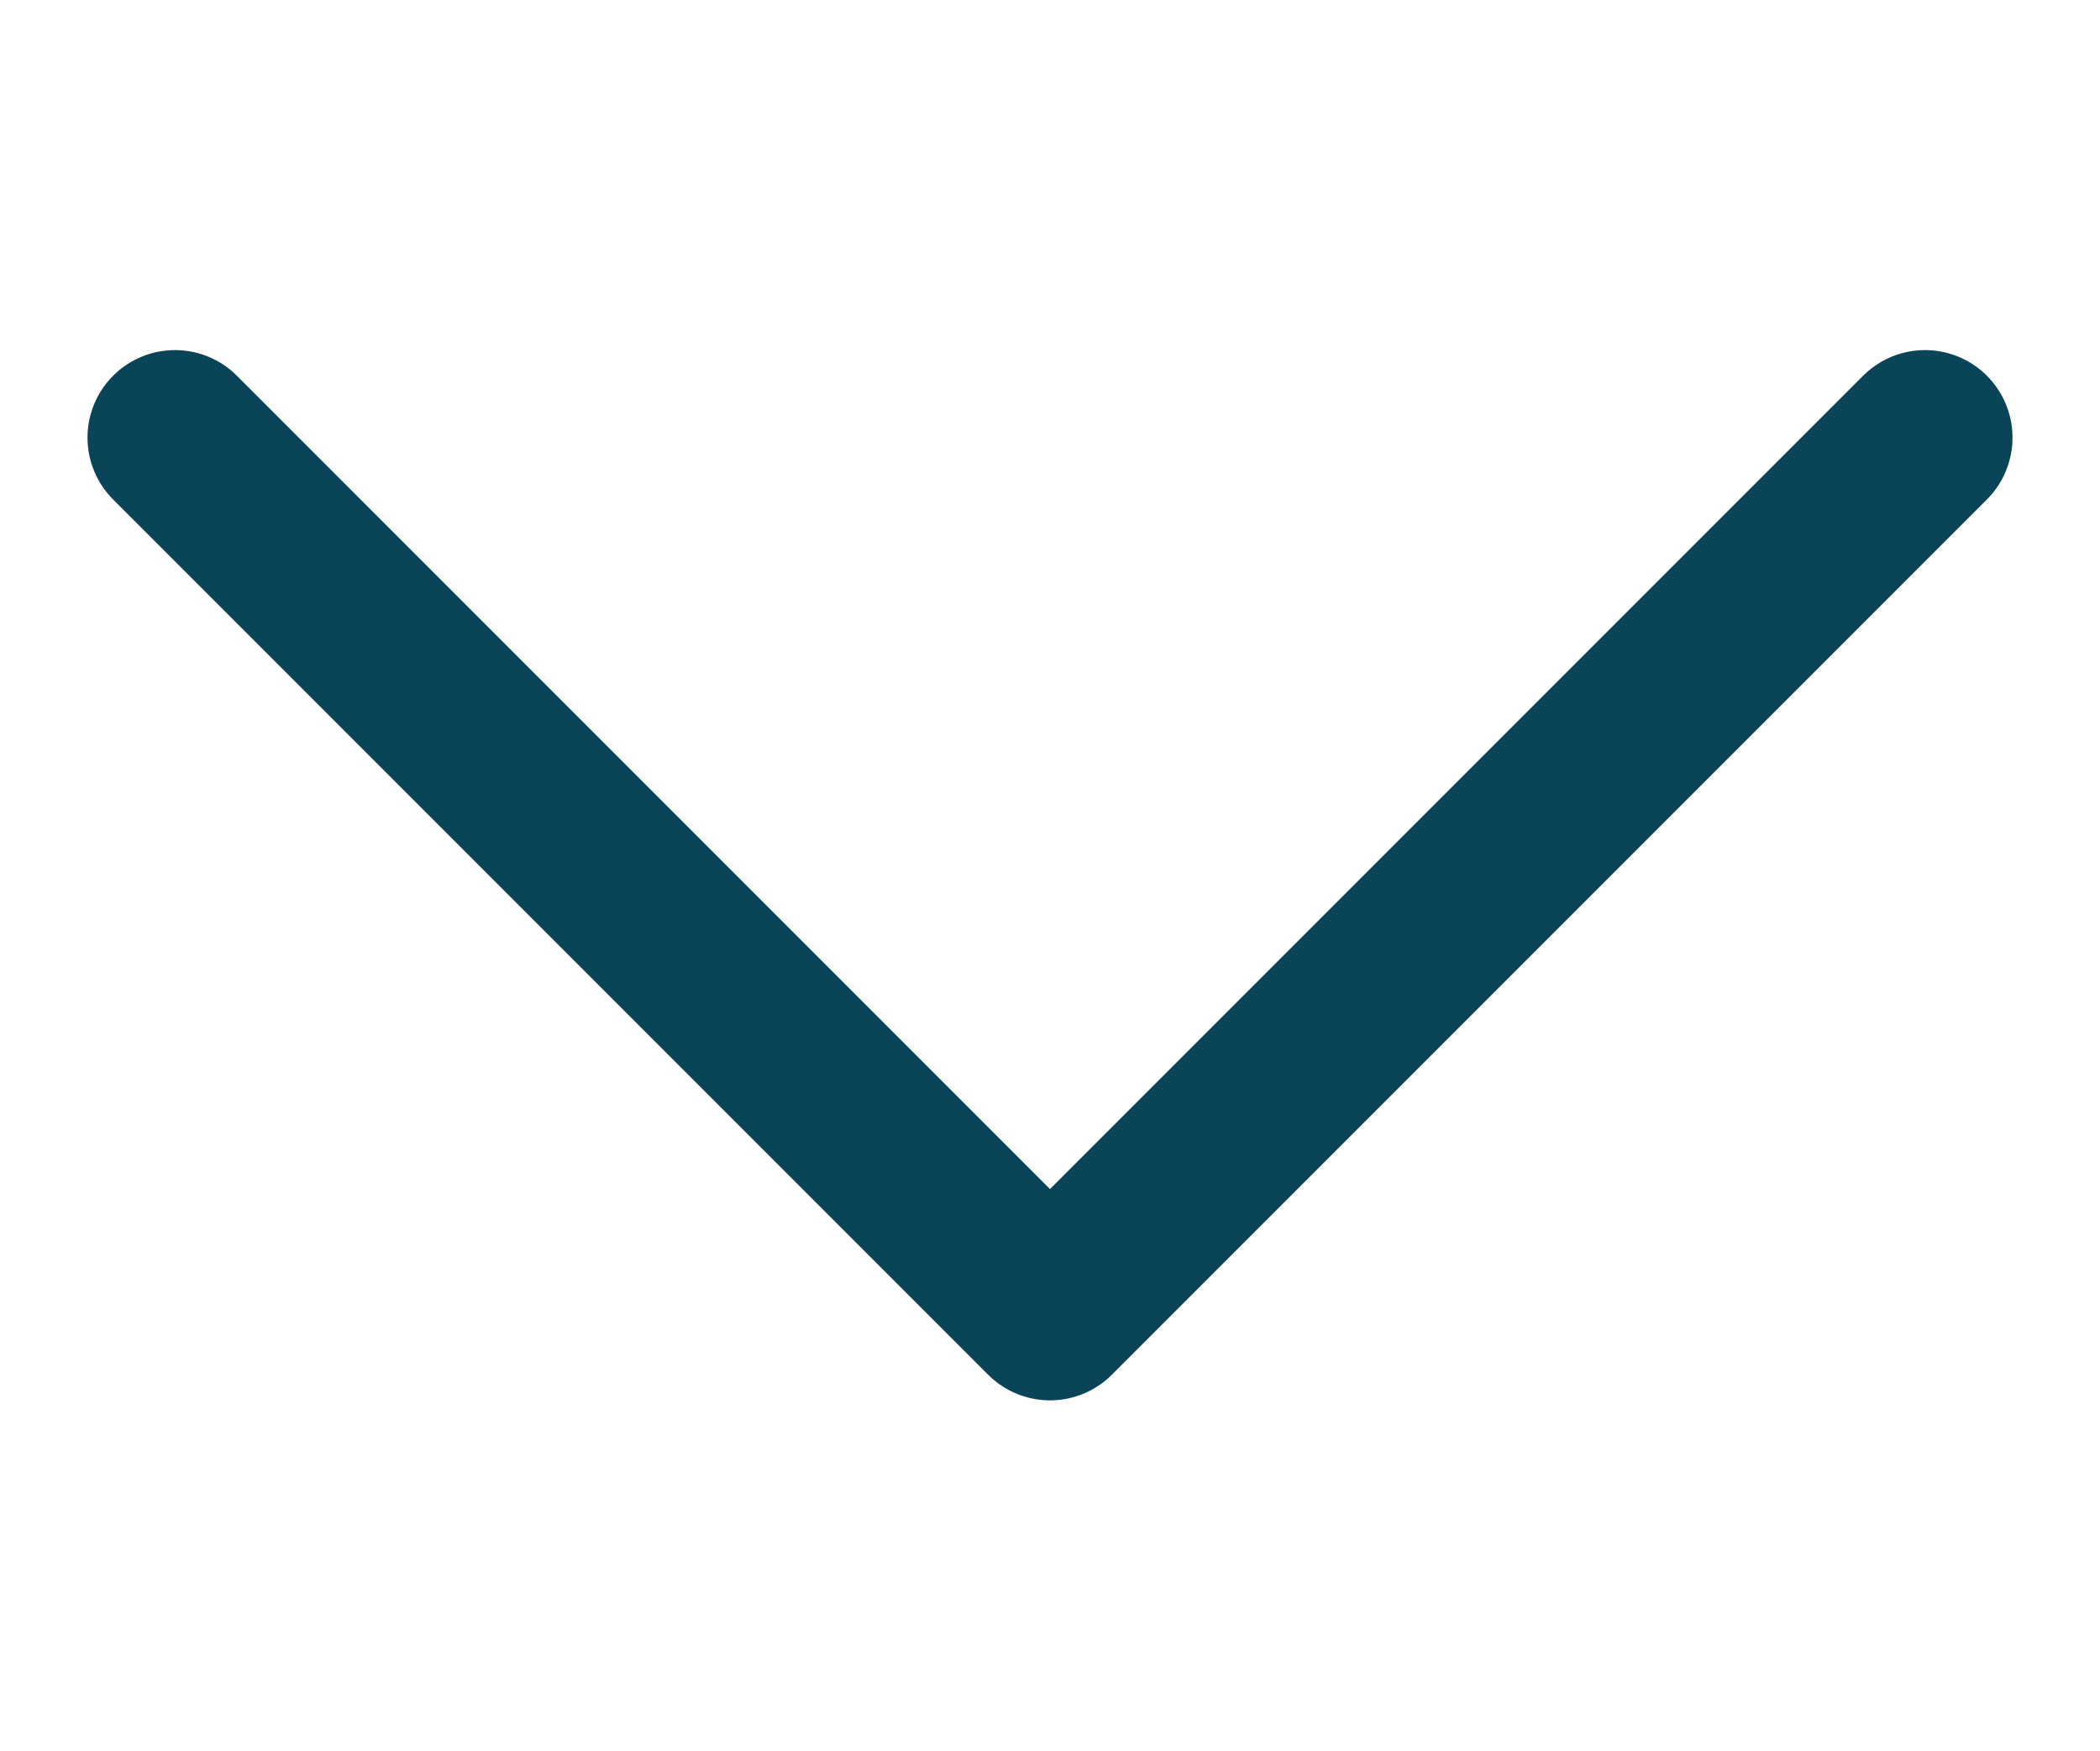
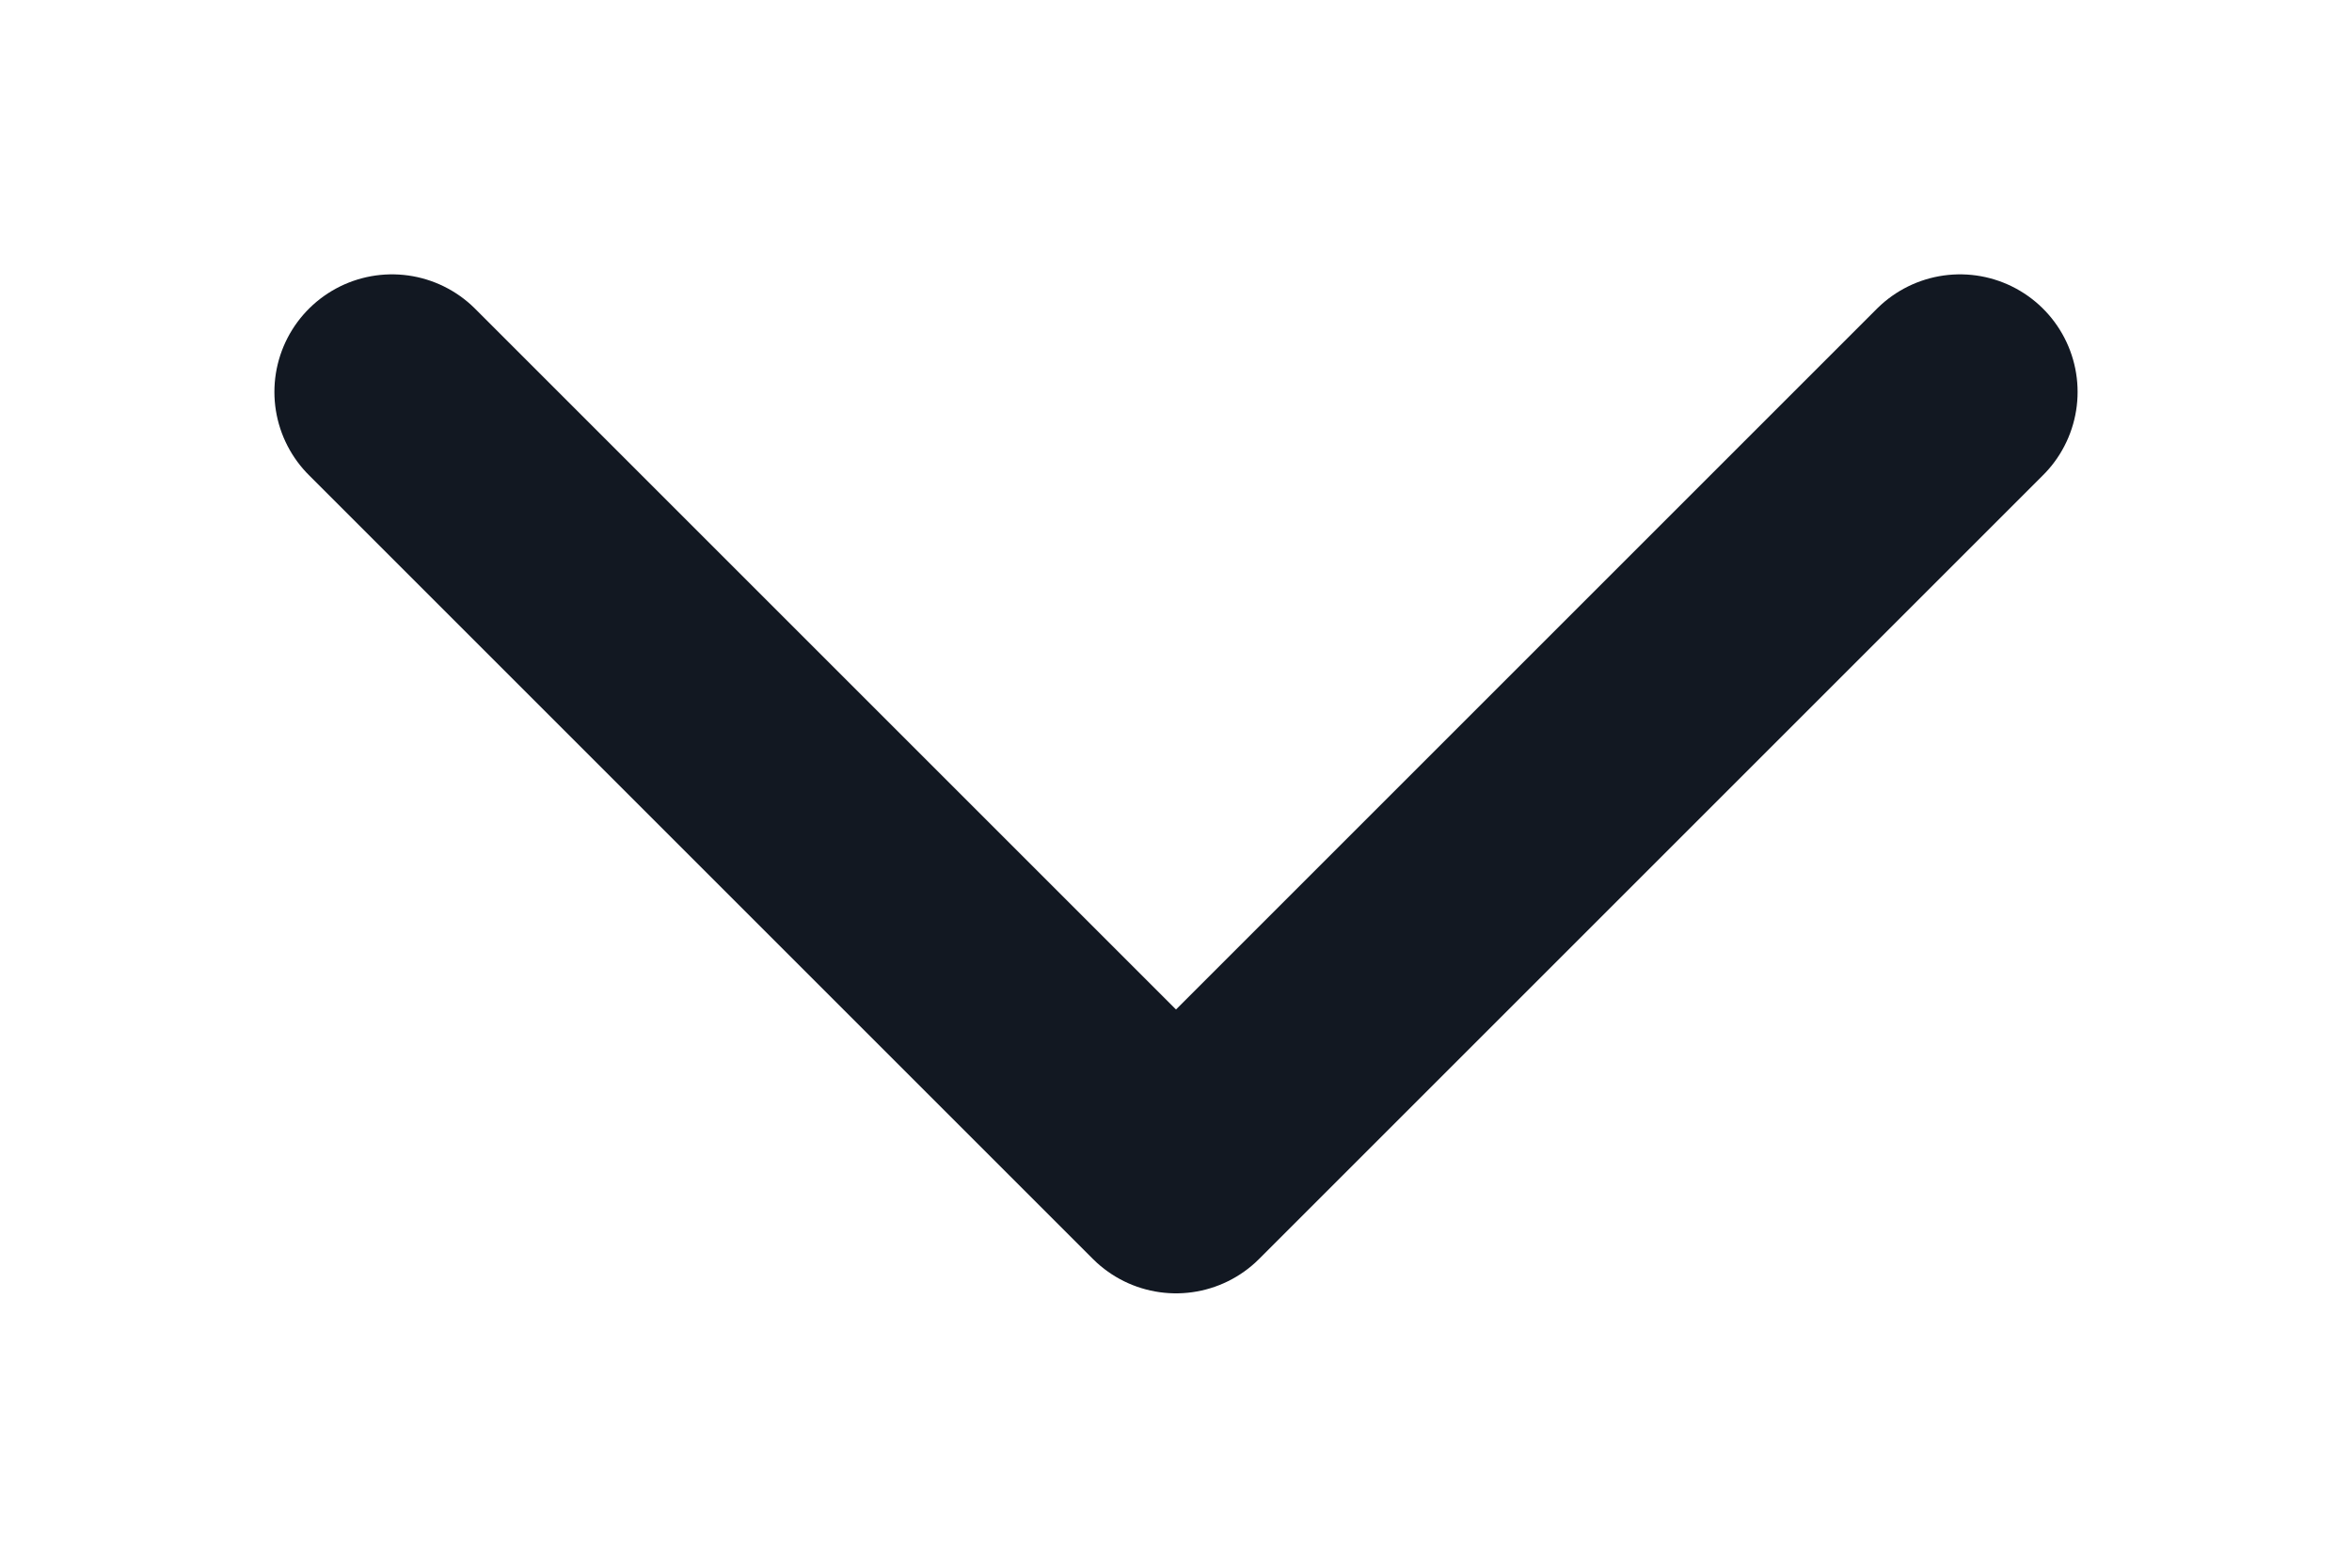
- <svg xmlns="http://www.w3.org/2000/svg" width="12" height="10" viewBox="0 0 12 10" fill="none">
-   <path d="M11 2.5L6 7.5L1 2.5" stroke="#0A4459" stroke-linecap="round" stroke-linejoin="round" />
+ <svg xmlns="http://www.w3.org/2000/svg" width="15" height="10" viewBox="0 0 12 10" fill="none">
+   <path d="M11 2.5L6 7.5L1 2.5" stroke="#121822" stroke-width="1.5" stroke-linecap="round" stroke-linejoin="round" />
</svg>
